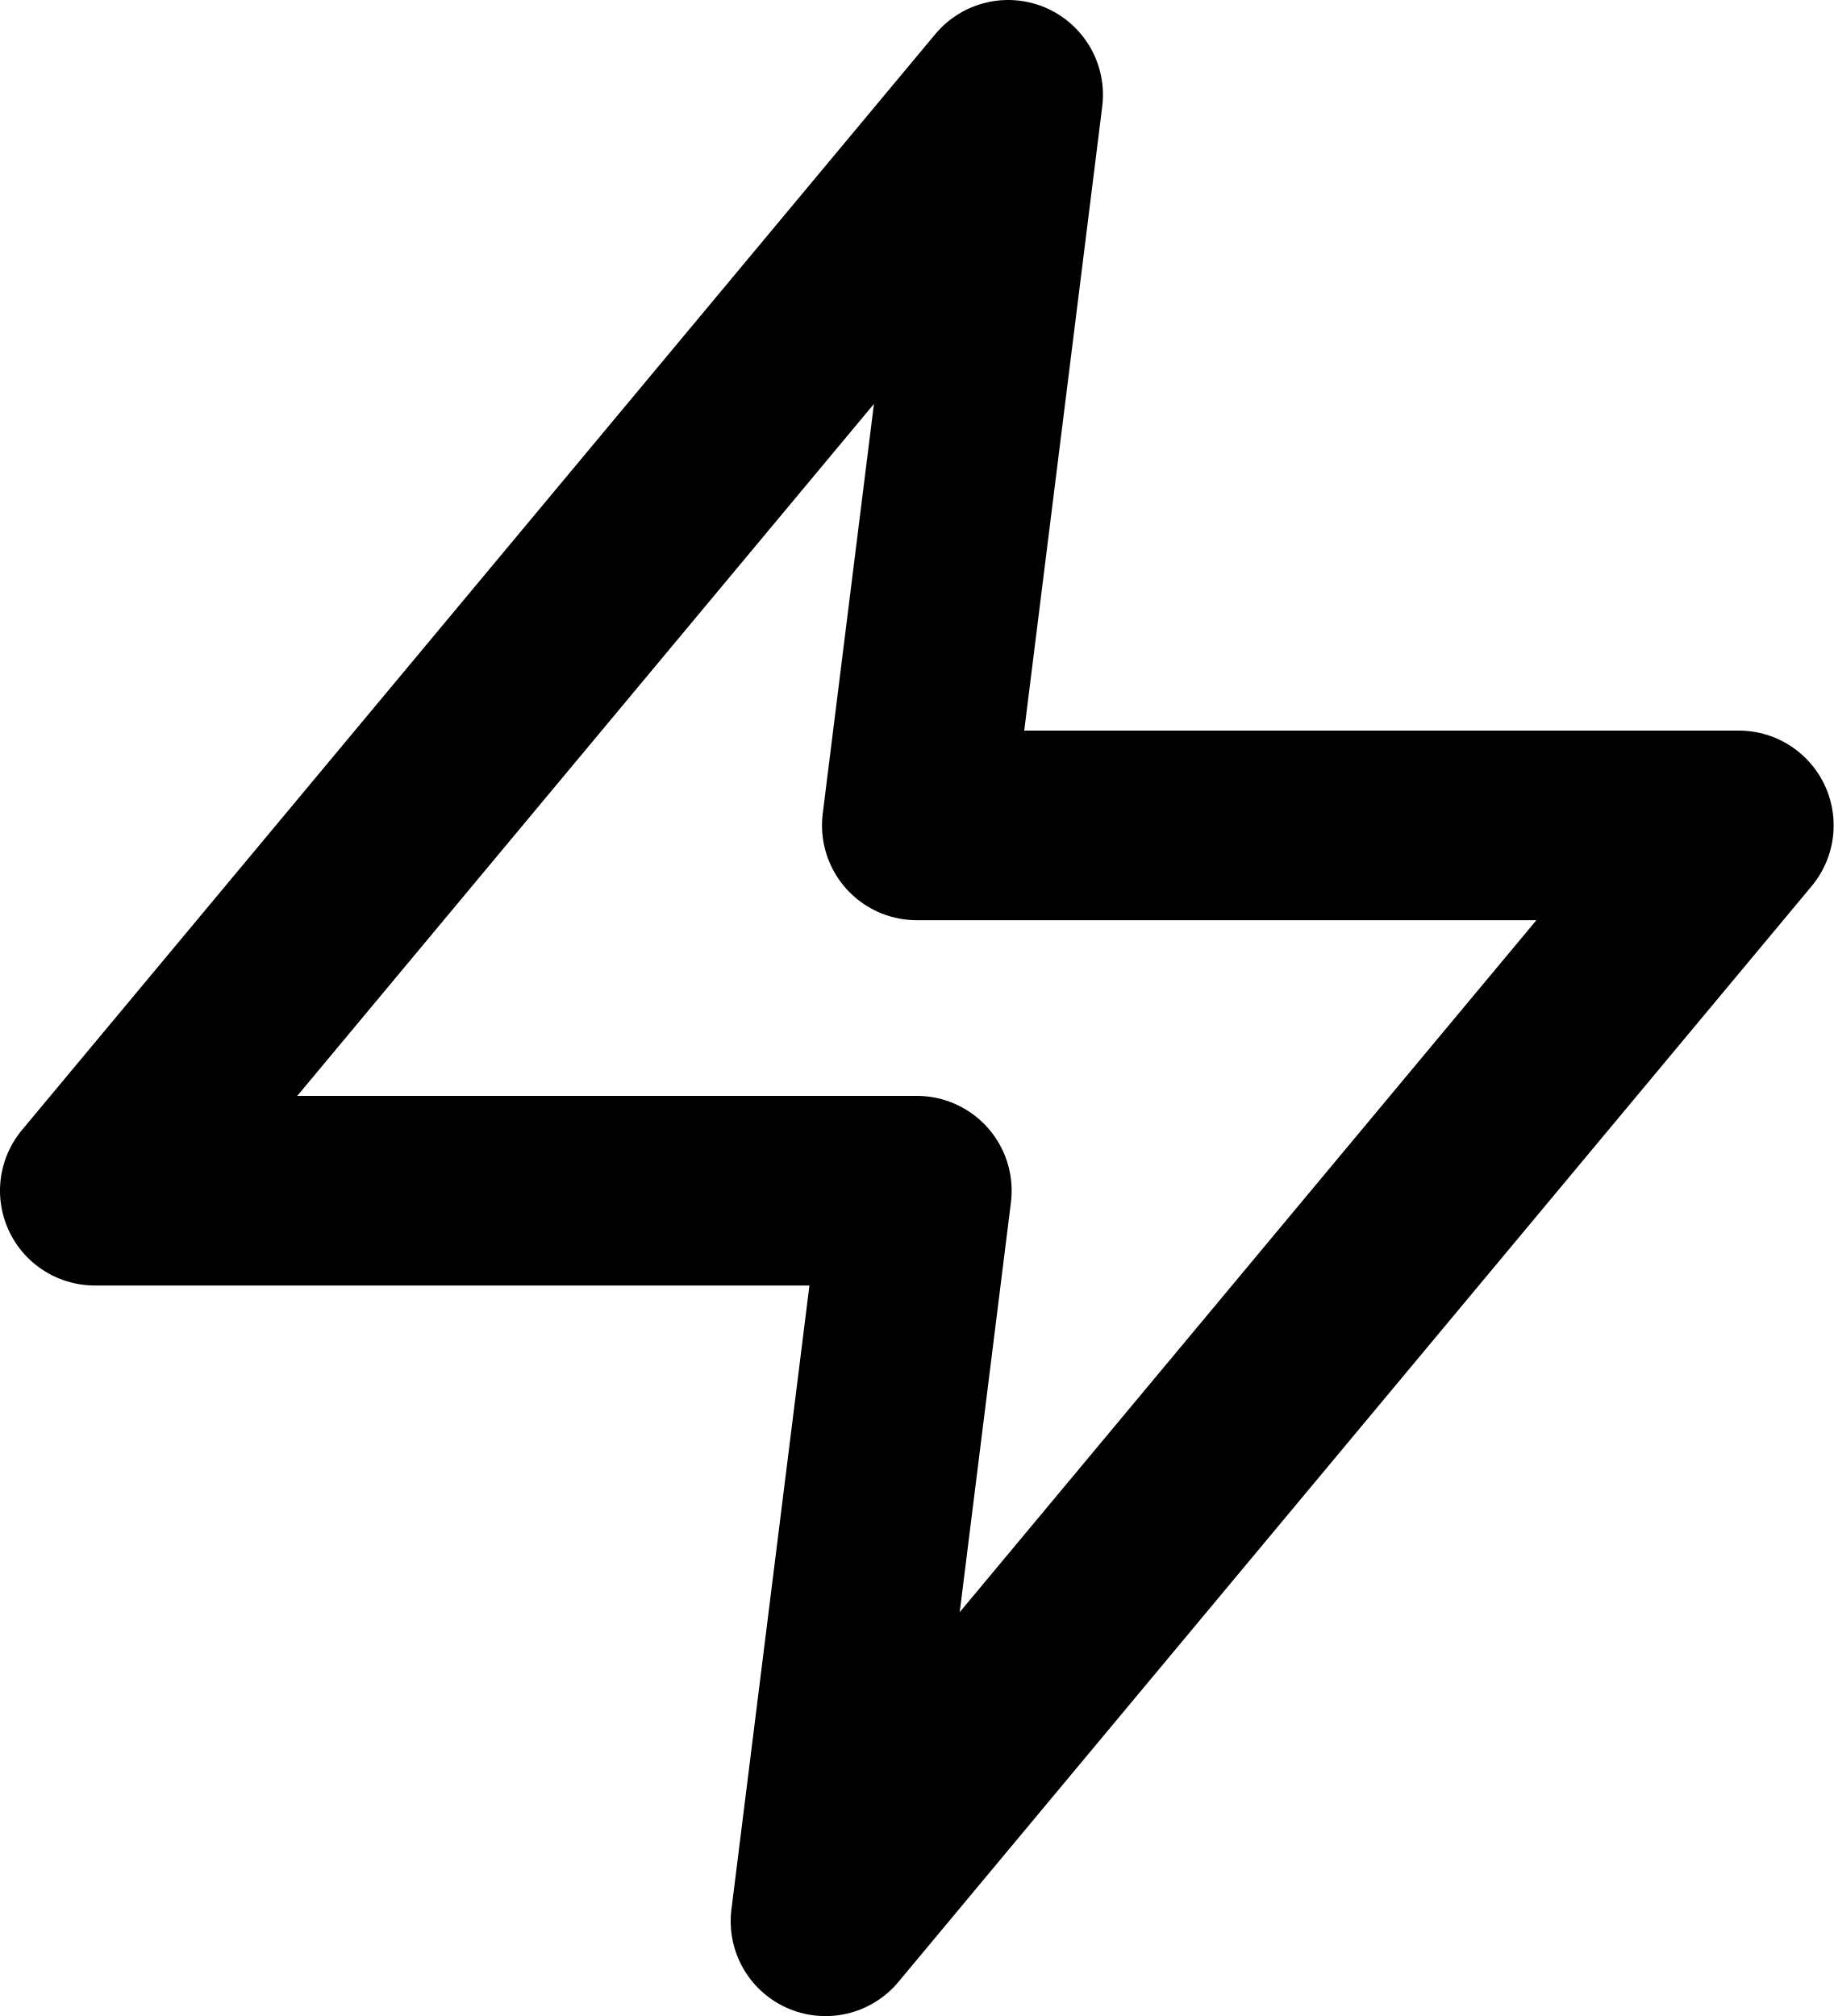
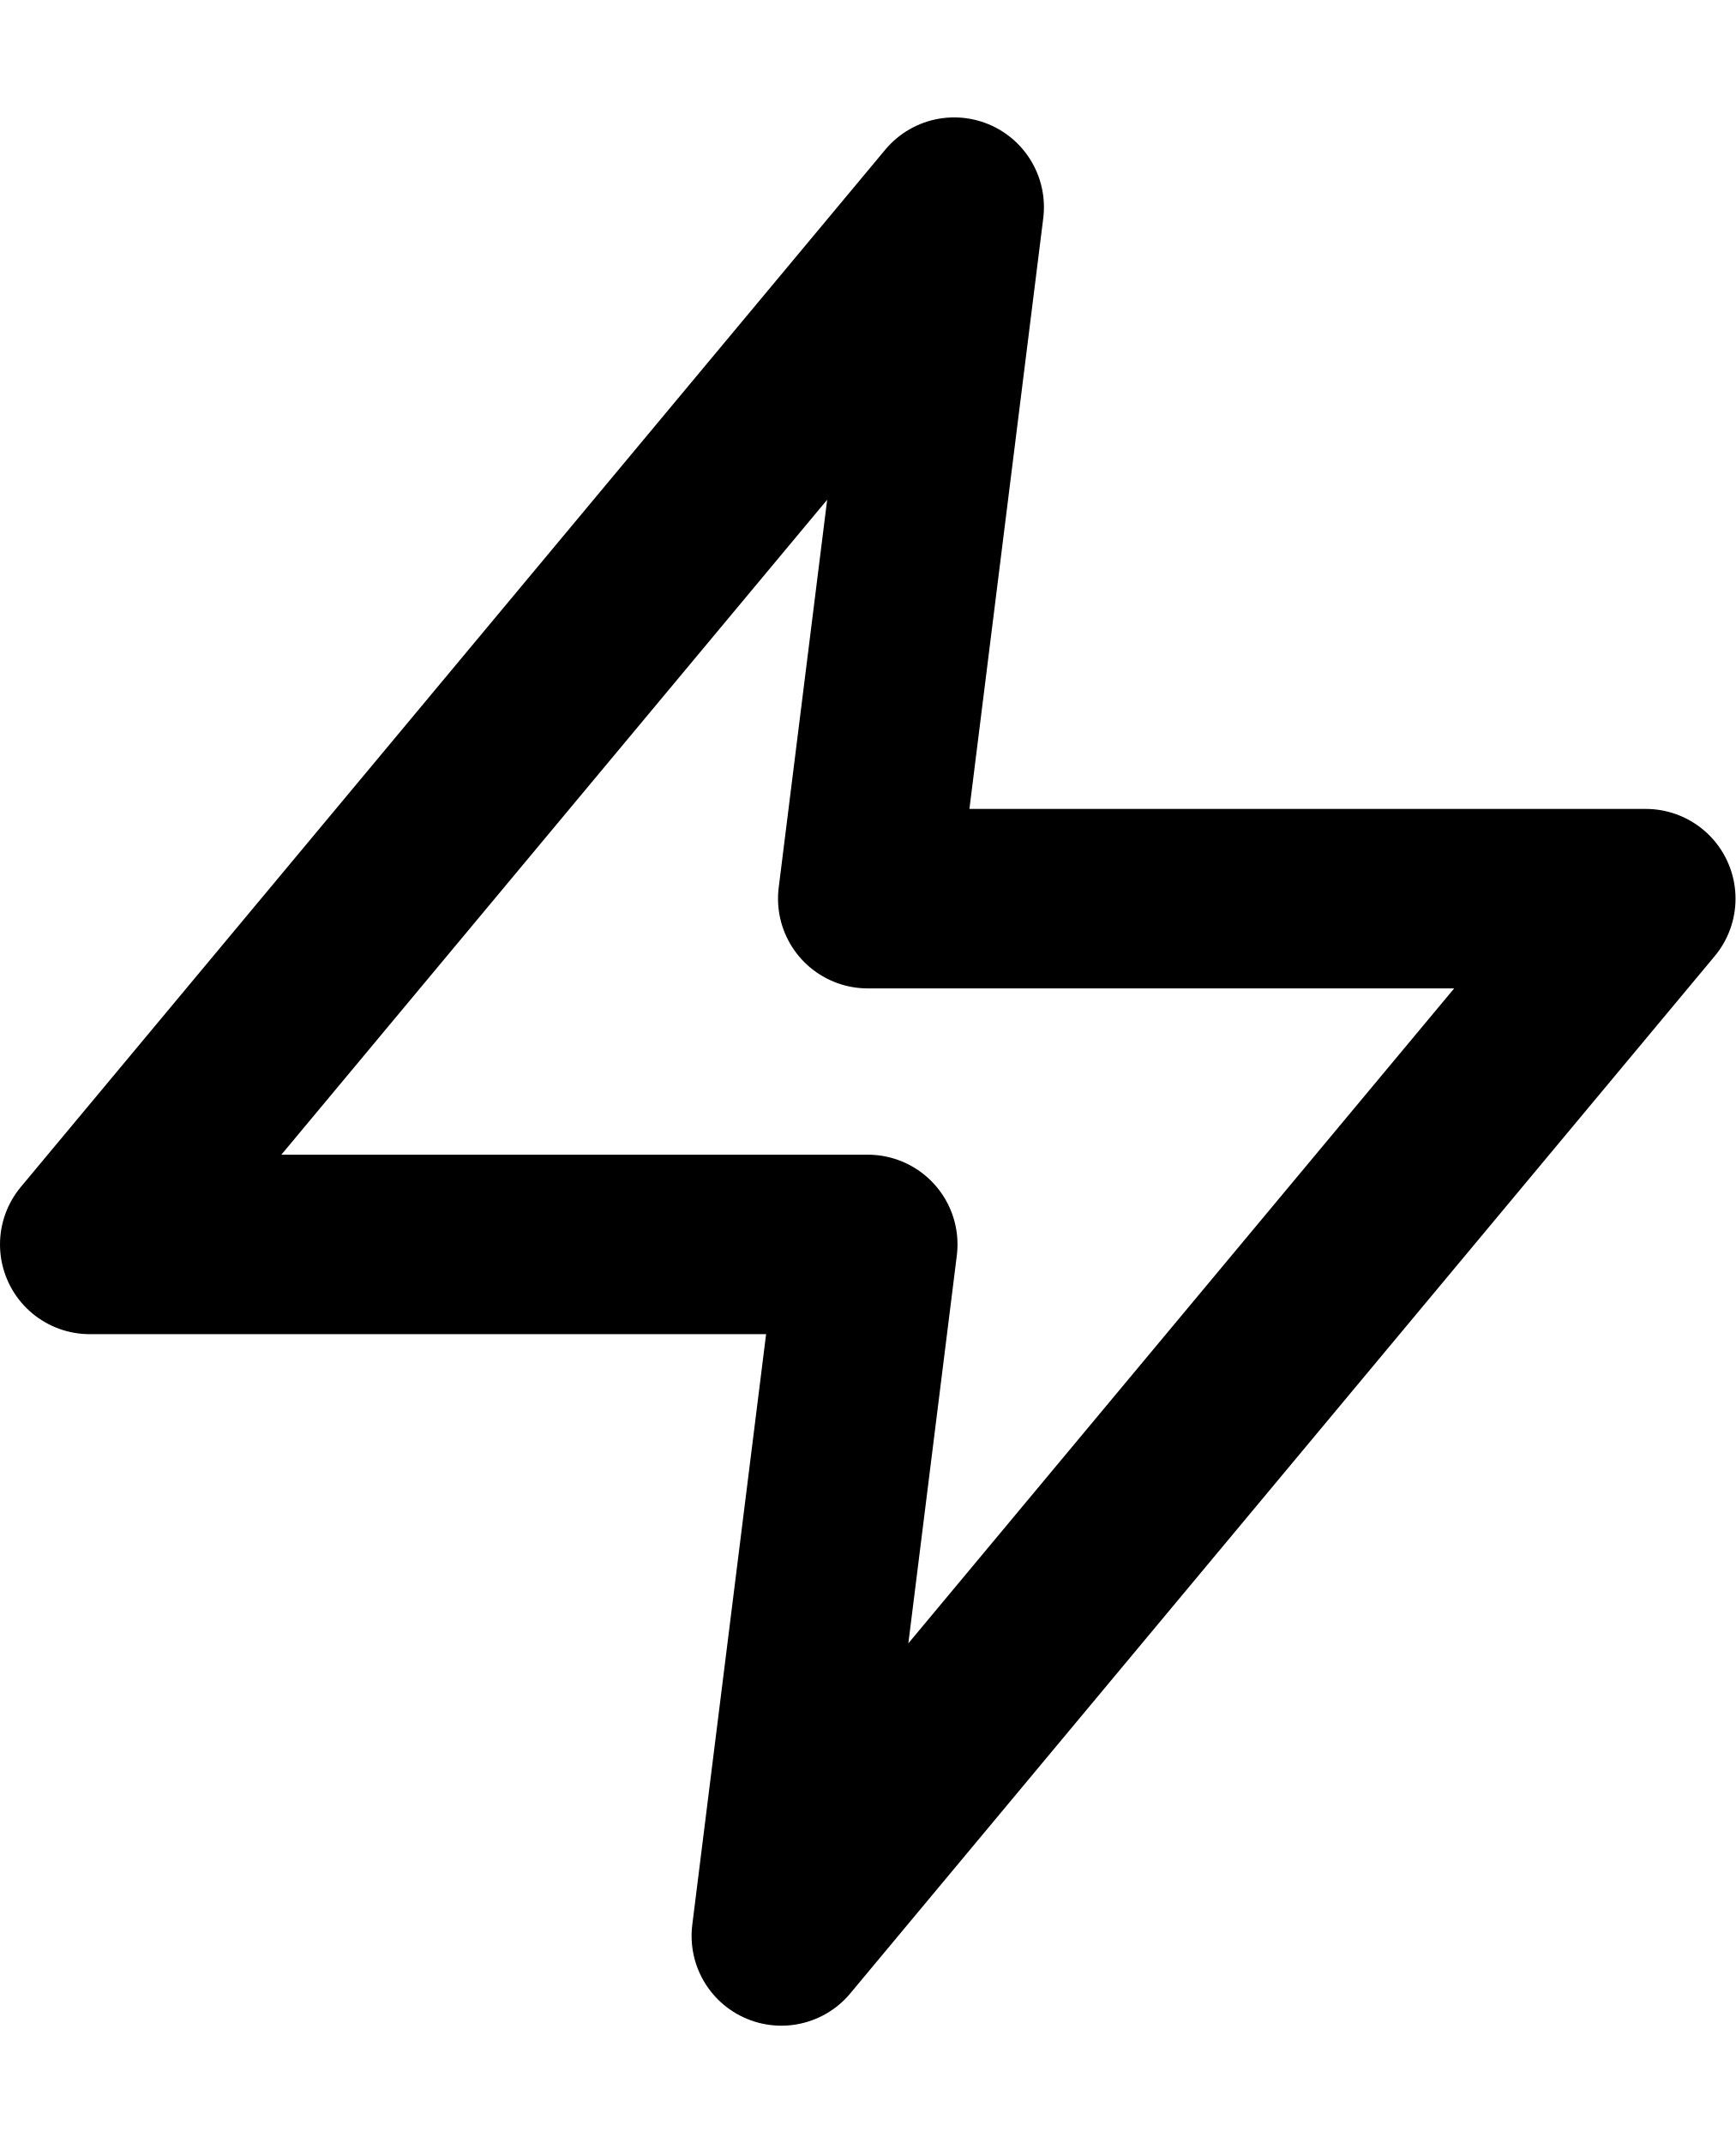
- <svg xmlns="http://www.w3.org/2000/svg" width="19.338" height="21.264" viewBox="0 0 19.338 21.264">
+ <svg xmlns="http://www.w3.org/2000/svg" width="17.411" height="21.501" viewBox="0 0 19.338 21.264">
  <defs>
-     <style>.a{fill:none;stroke:#000;stroke-linecap:round;stroke-linejoin:round;stroke-width:2px;}</style>
+     <style>.a3{fill:none;stroke:currentColor;stroke-linecap:round;stroke-linejoin:round;stroke-width:2px;}</style>
  </defs>
  <g transform="translate(0.998 1)">
-     <path class="a" d="M12.632,2,3,13.559h8.669l-.963,7.706L20.338,9.706H11.669Z" transform="translate(-2.998 -2)" />
+     <path class="a3" d="M12.632,2,3,13.559h8.669l-.963,7.706L20.338,9.706H11.669Z" transform="translate(-2.998 -2)" />
  </g>
</svg>
